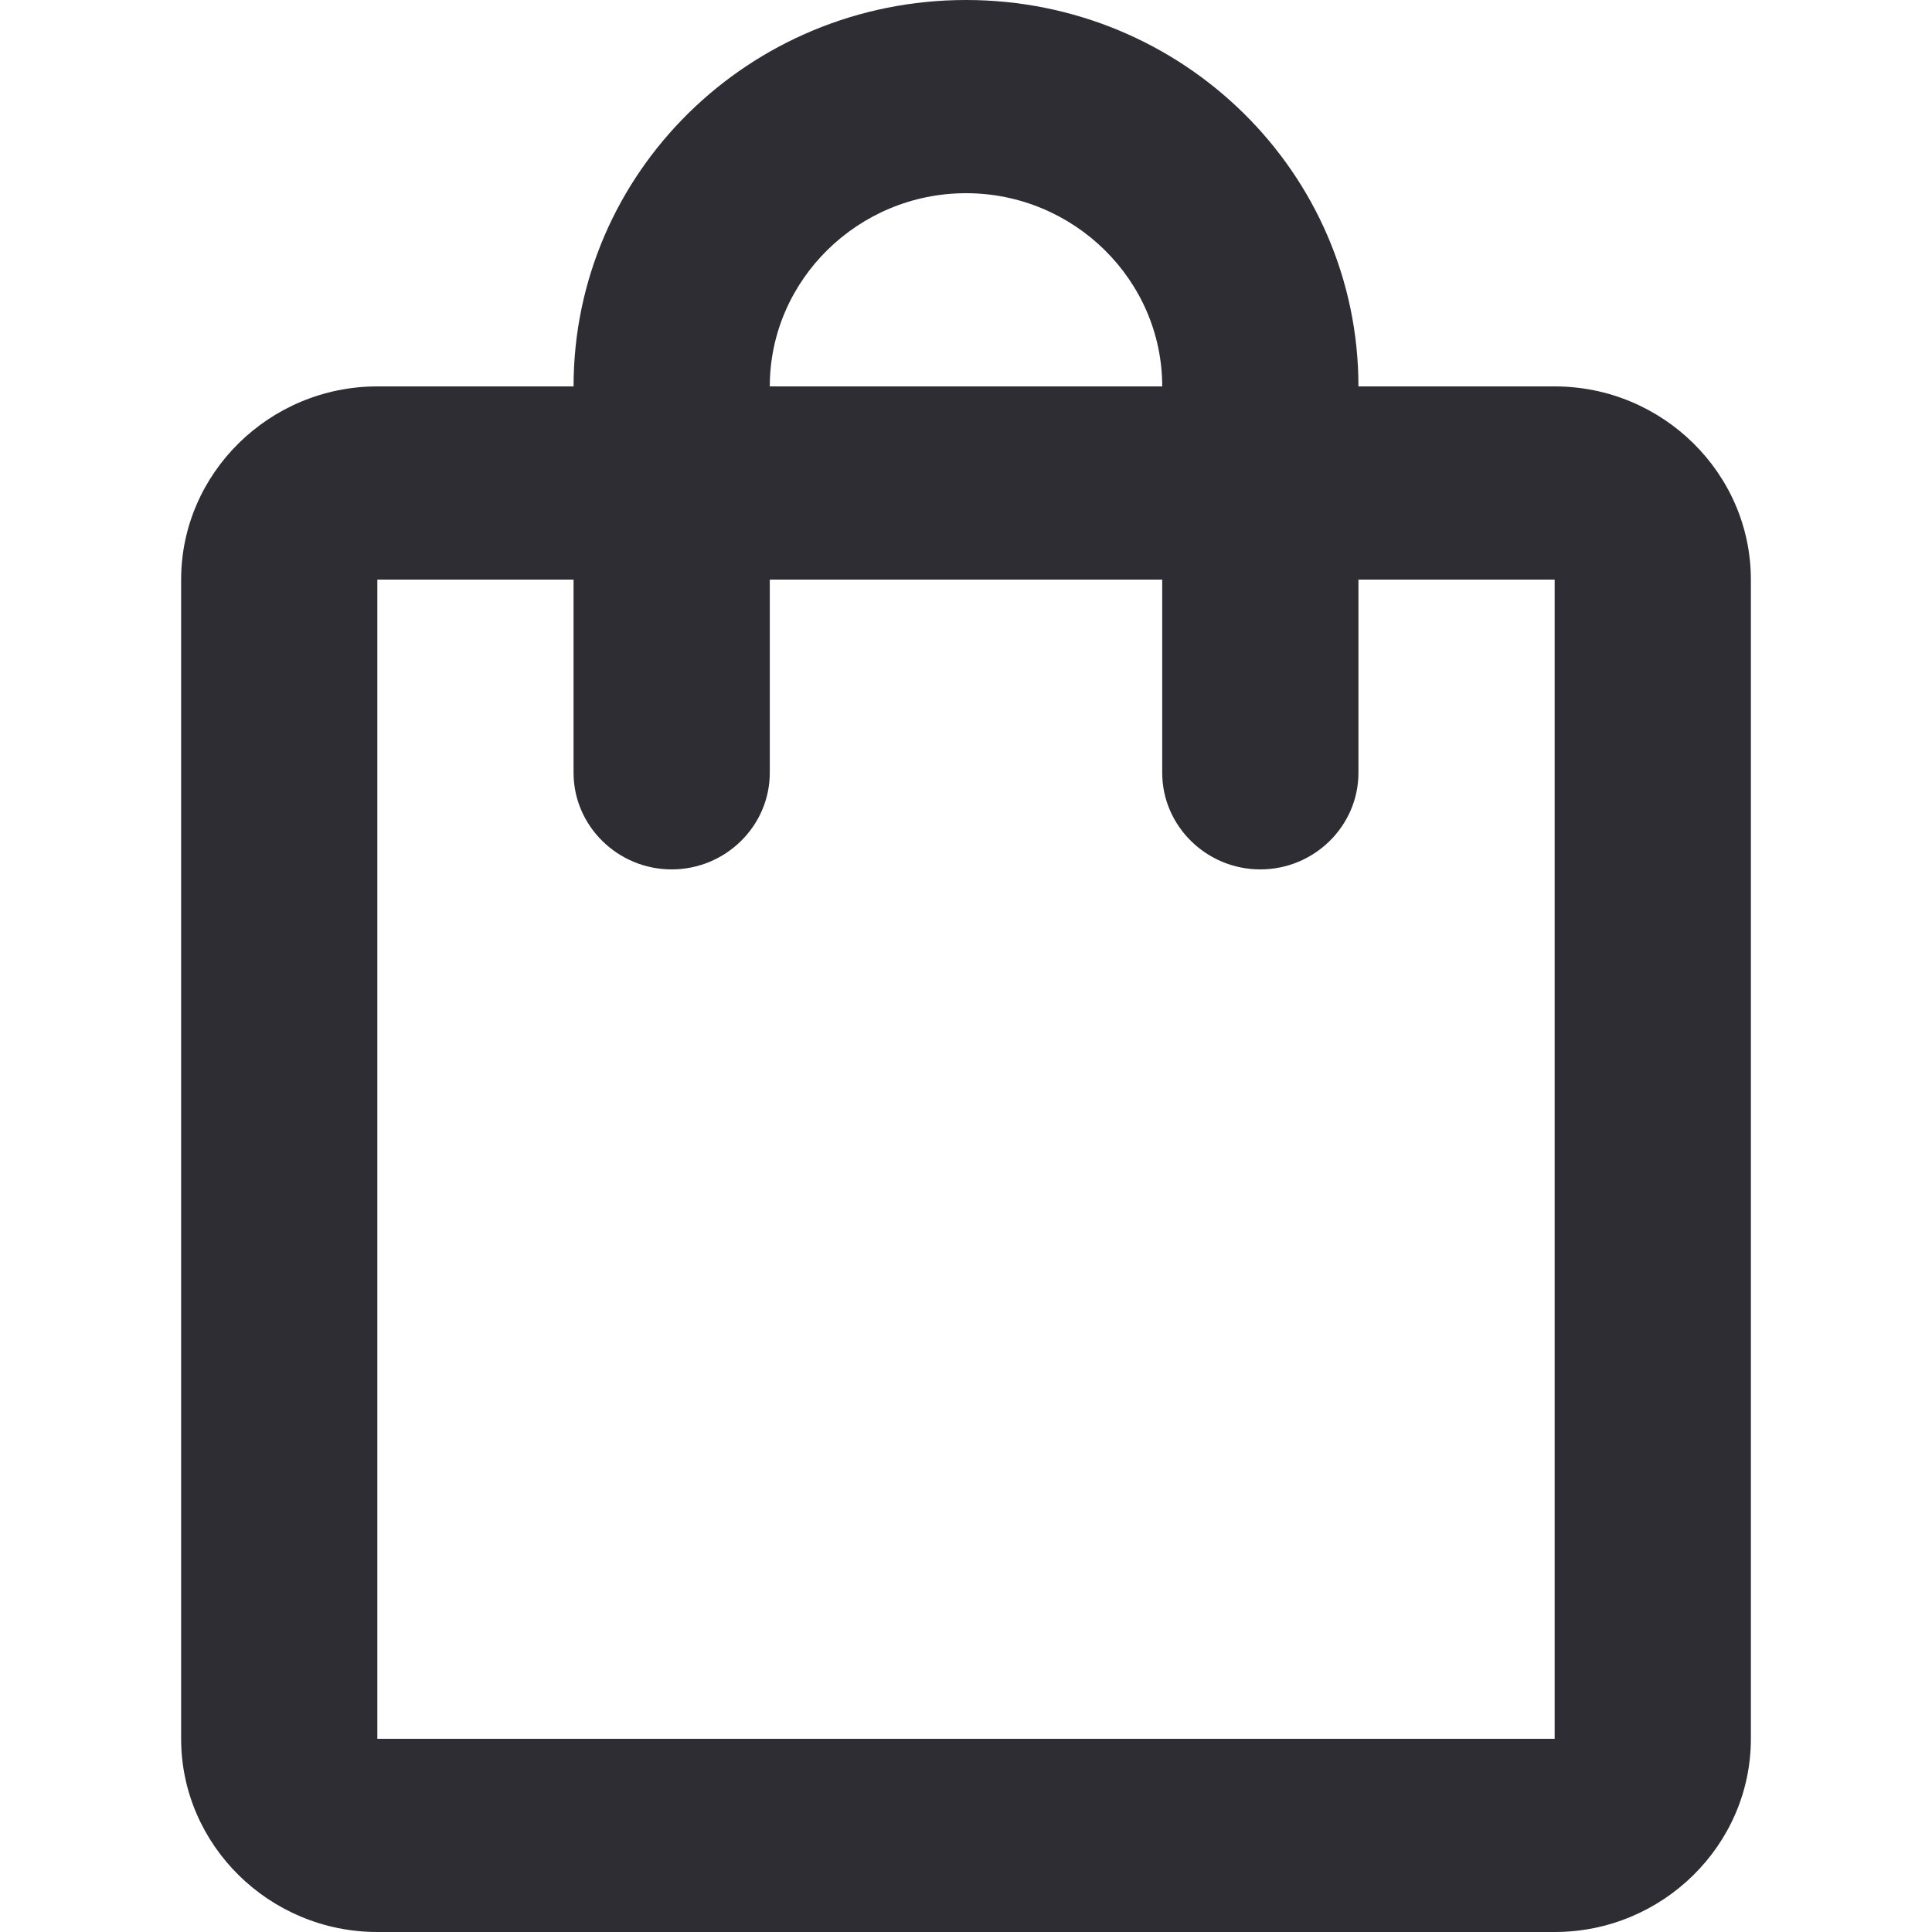
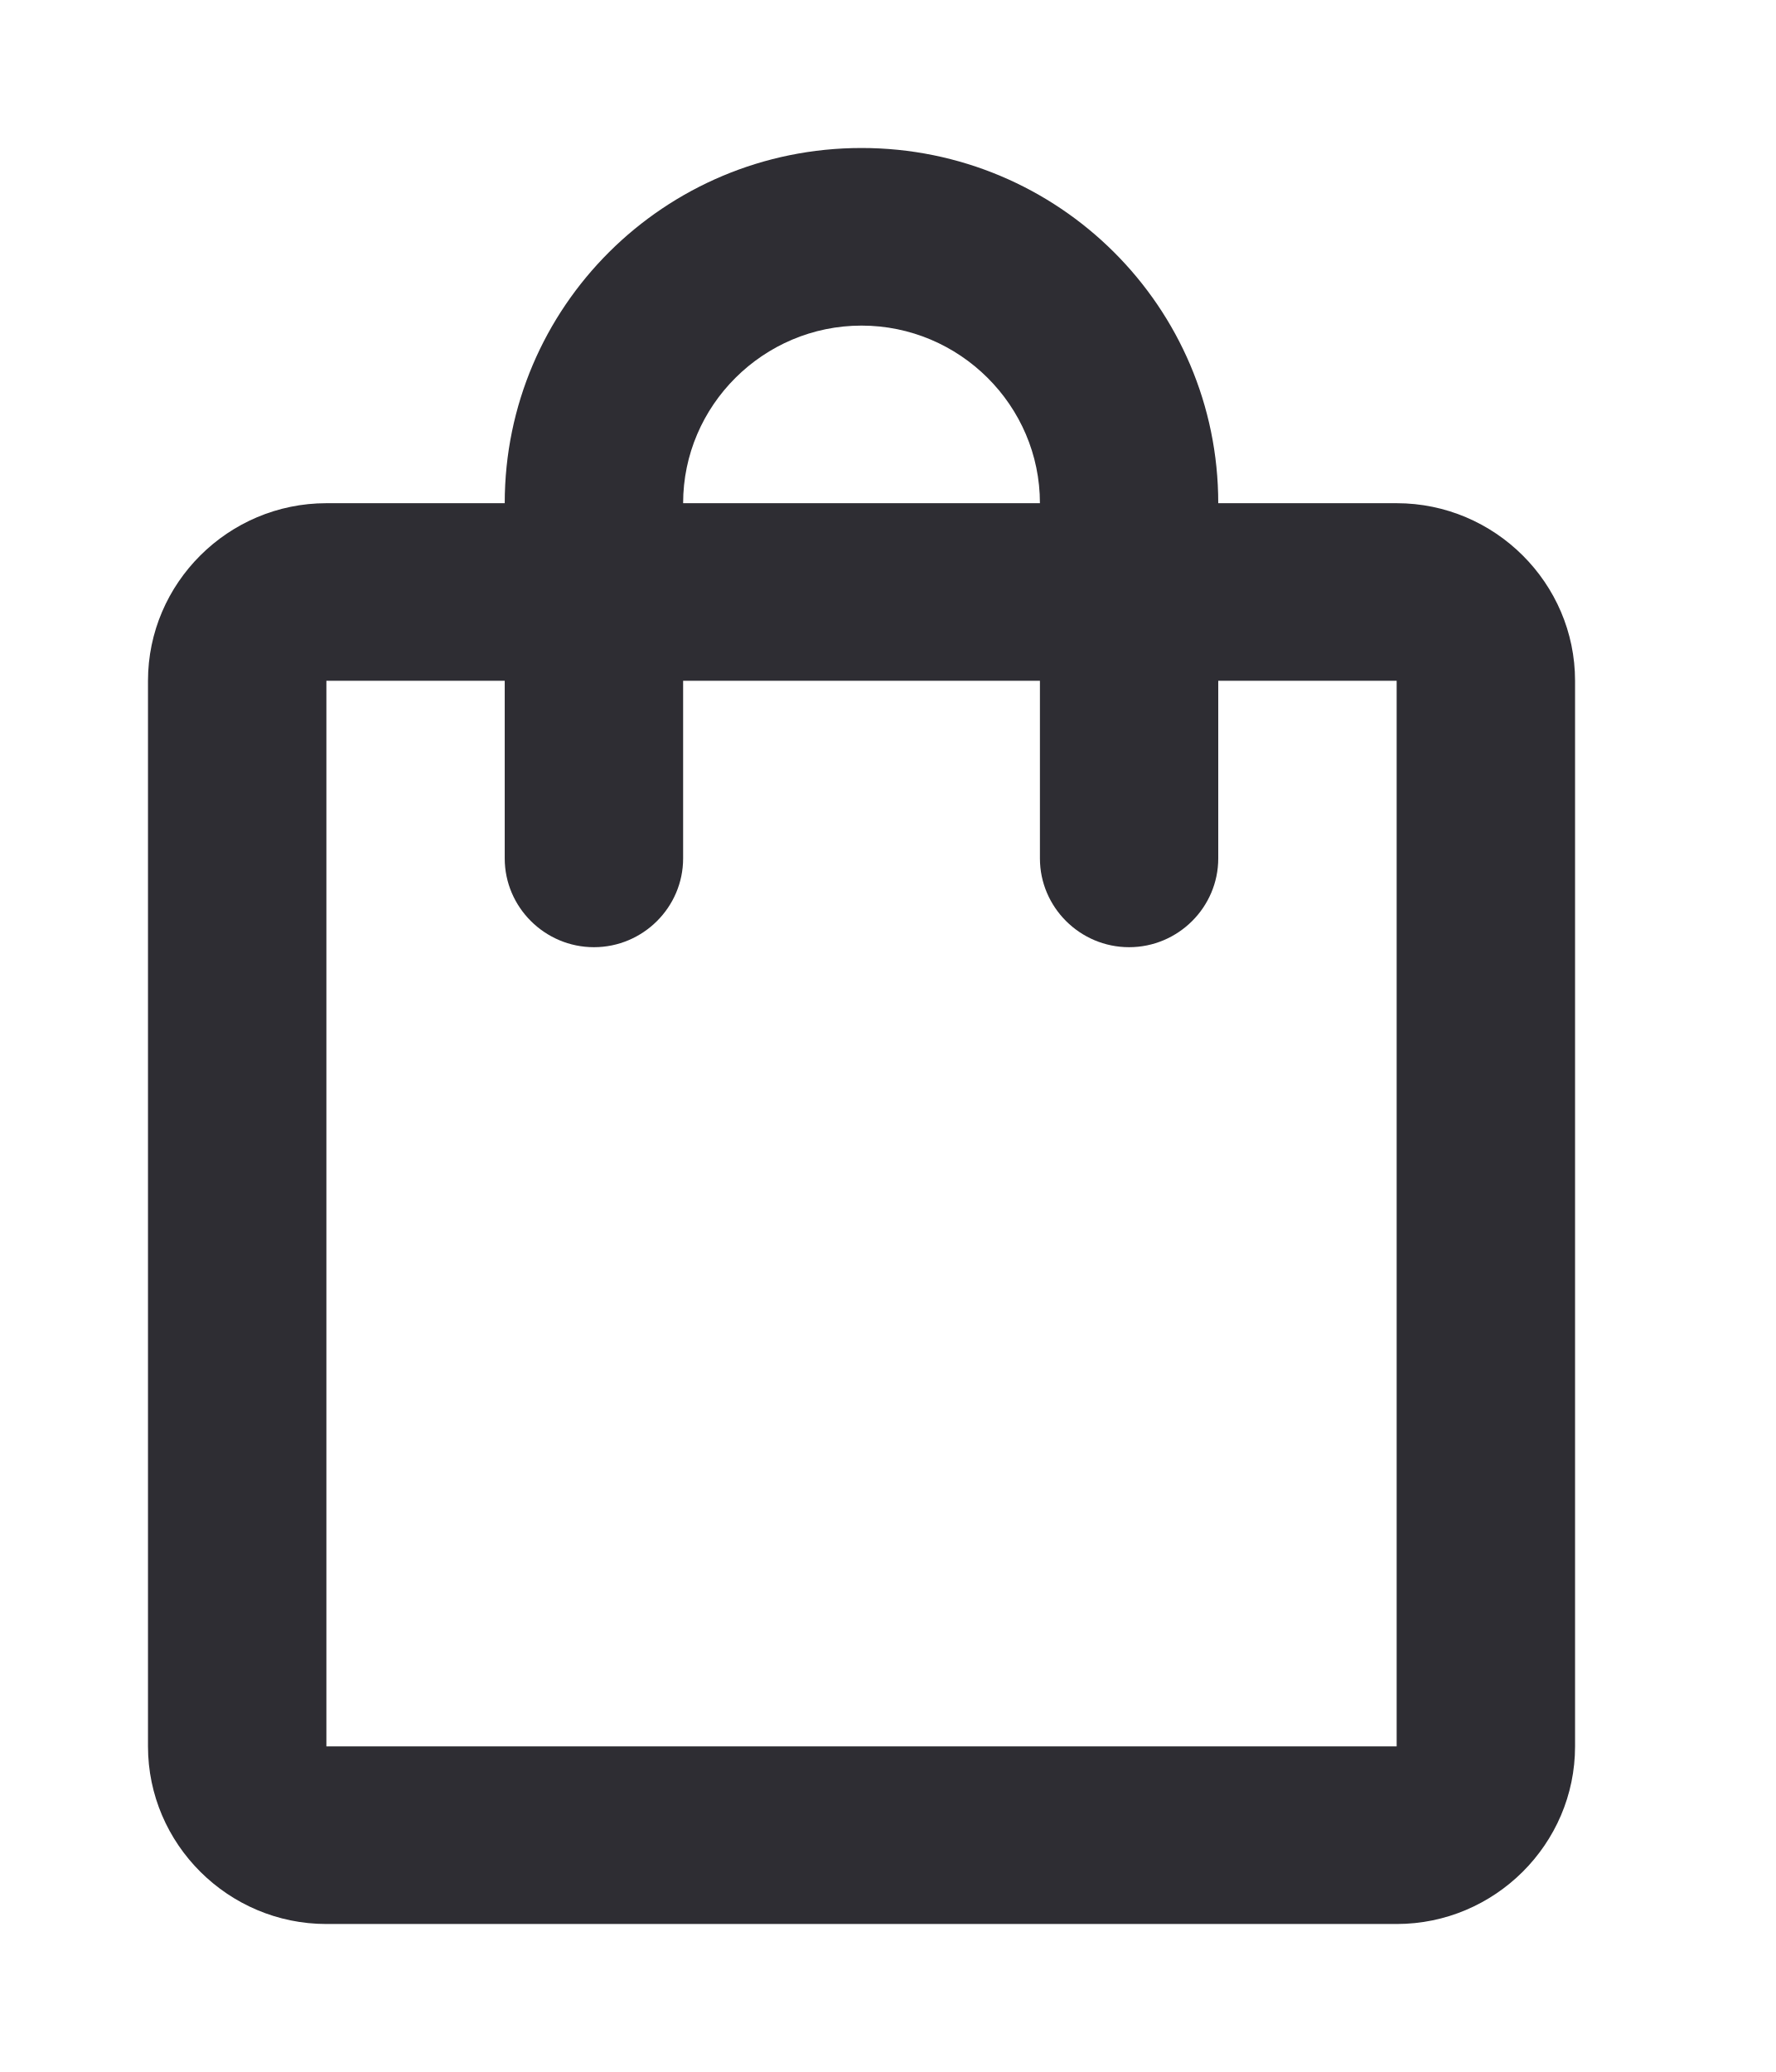
- <svg xmlns="http://www.w3.org/2000/svg" width="32" height="32" viewBox="0 0 32 32" fill="none">
-   <path d="M25.75 6.4H22.5C22.5 2.864 19.591 0 16 0C12.409 0 9.5 2.864 9.5 6.4H6.25C4.463 6.4 3 7.84 3 9.6V28.8C3 30.56 4.463 32 6.25 32H25.75C27.538 32 29 30.56 29 28.8V9.6C29 7.84 27.538 6.4 25.75 6.4ZM16 3.2C17.788 3.2 19.25 4.64 19.25 6.4H12.75C12.75 4.64 14.213 3.2 16 3.2ZM25.75 28.8H6.25V9.6H9.5V12.8C9.5 13.68 10.231 14.4 11.125 14.4C12.019 14.4 12.75 13.68 12.75 12.8V9.6H19.25V12.8C19.25 13.68 19.981 14.4 20.875 14.4C21.769 14.4 22.5 13.68 22.5 12.8V9.6H25.75V28.8Z" fill="#2E2D33" />
+ <svg xmlns="http://www.w3.org/2000/svg" width="24" height="28" viewBox="0 0 24 28" fill="none">
+   <path d="M18.875 6.8H16.464C16.464 4.148 14.307 2 11.643 2C8.979 2 6.821 4.148 6.821 6.8H4.411C3.085 6.8 2 7.88 2 9.2V23.6C2 24.92 3.085 26 4.411 26H18.875C20.201 26 21.286 24.92 21.286 23.6V9.2C21.286 7.88 20.201 6.8 18.875 6.8ZM11.643 4.4C12.969 4.4 14.054 5.48 14.054 6.8H9.232C9.232 5.48 10.317 4.4 11.643 4.4ZM18.875 23.6H4.411V9.2H6.821V11.6C6.821 12.26 7.364 12.8 8.027 12.8C8.69 12.8 9.232 12.26 9.232 11.6V9.2H14.054V11.6C14.054 12.26 14.596 12.8 15.259 12.8C15.922 12.8 16.464 12.26 16.464 11.6V9.2H18.875V23.6Z" fill="#2E2D33" />
</svg>
